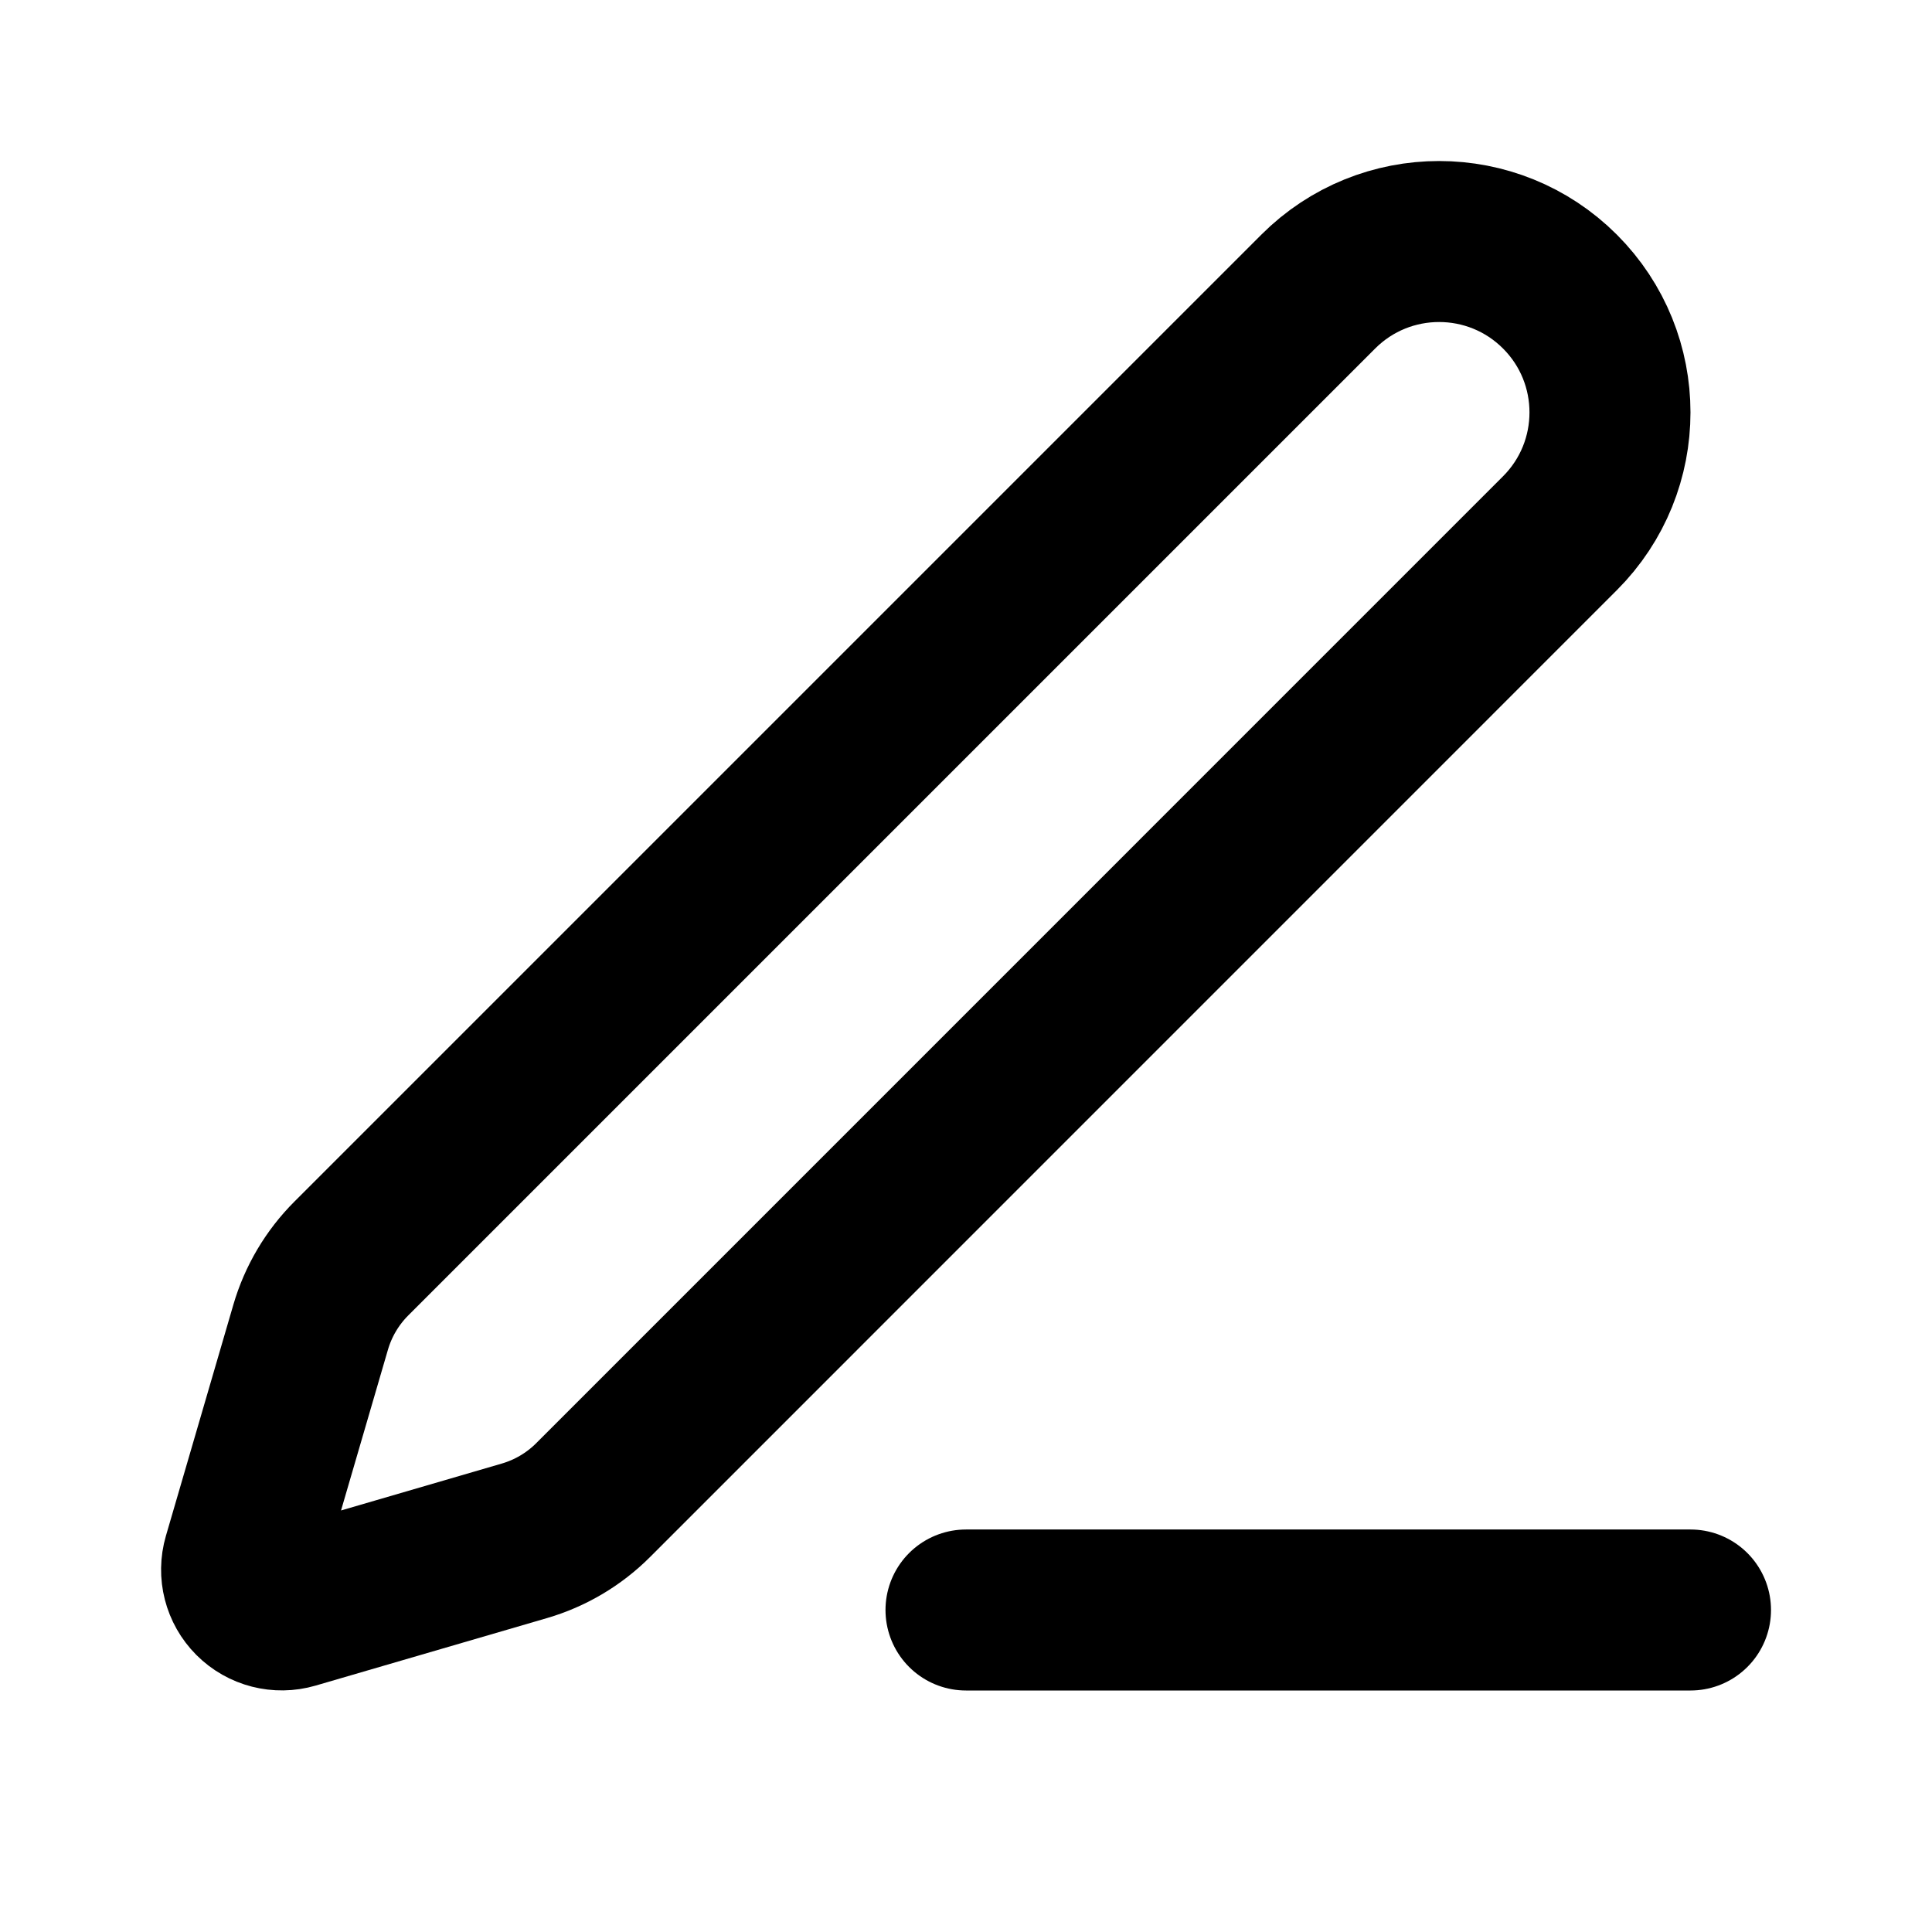
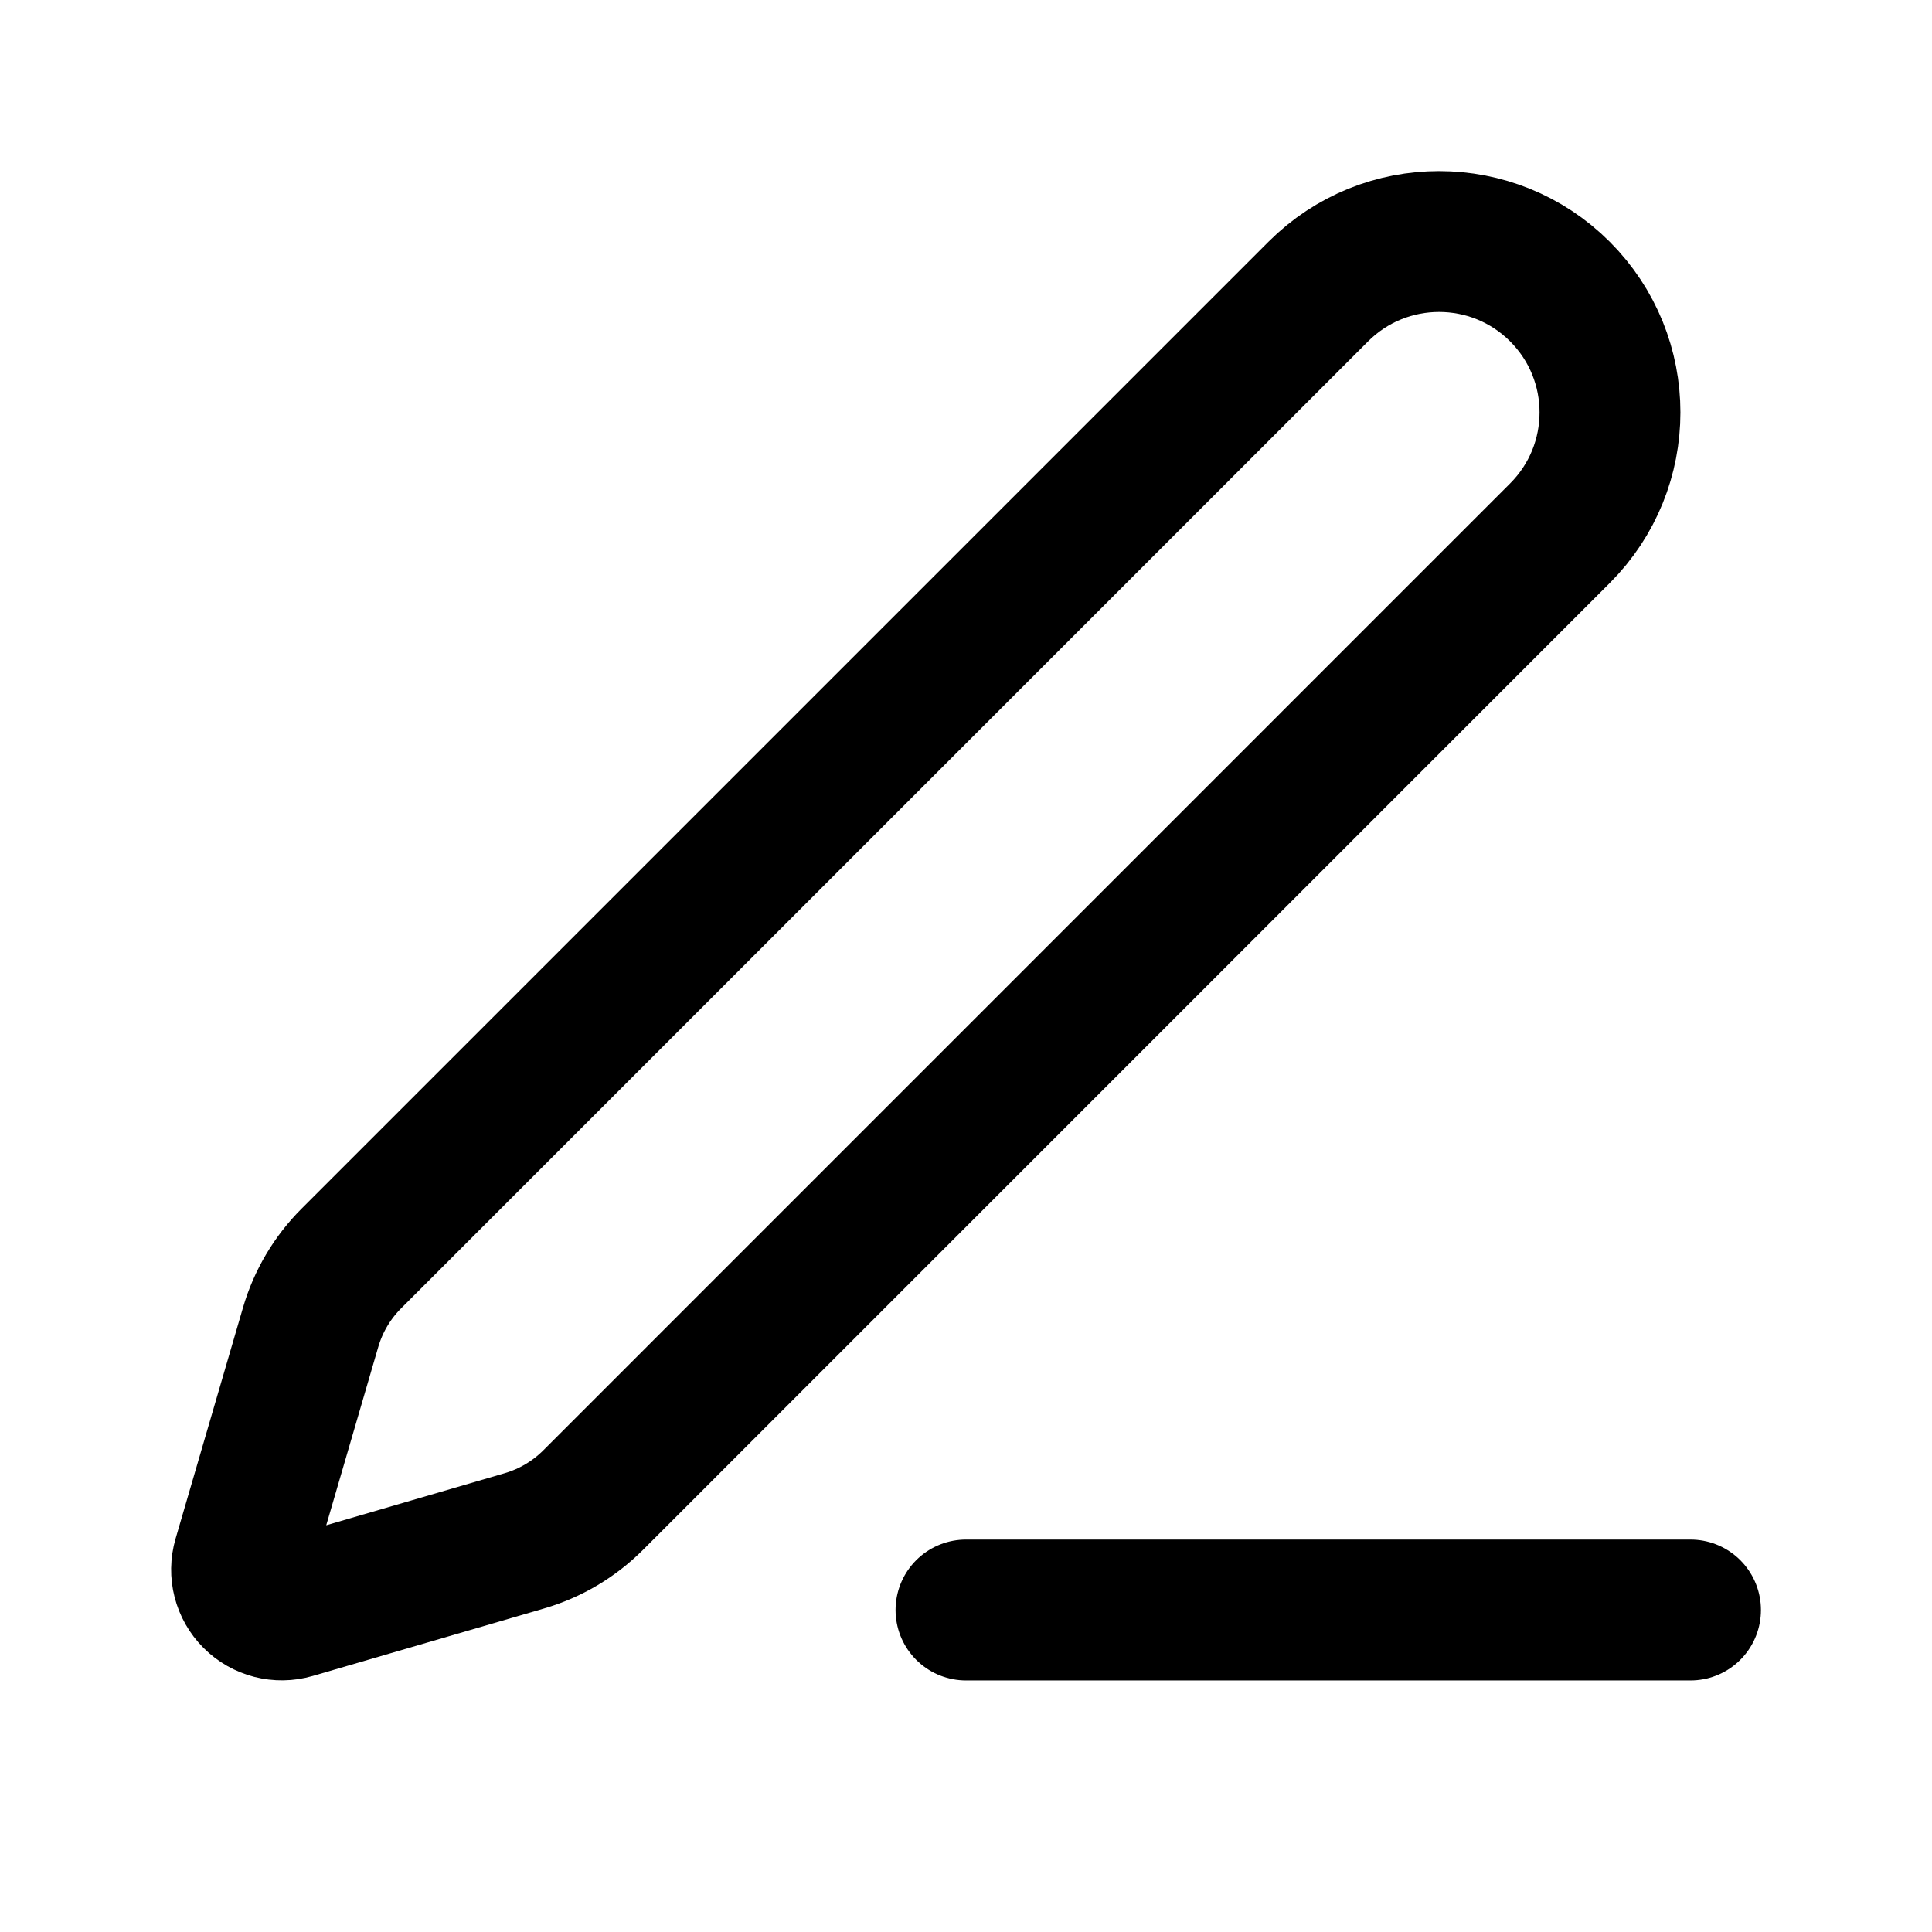
- <svg xmlns="http://www.w3.org/2000/svg" width="24" height="24" viewBox="0 0 24 24" fill="none" stroke="#000" stroke-width="2" stroke-linecap="round" stroke-linejoin="round">
+ <svg xmlns="http://www.w3.org/2000/svg" width="24" height="24" viewBox="0 0 24 24" fill="none" stroke="#000" stroke-width="1.75" stroke-linecap="round" stroke-linejoin="round">
  <path d="M12 20h9" />
  <path d="M16.376 3.622a1 1 0 0 1 3.002 3.002L7.368 18.635a2 2 0 0 1-.855.506l-2.872.838a.5.5 0 0 1-.62-.62l.838-2.872a2 2 0 0 1 .506-.854z" />
</svg>
